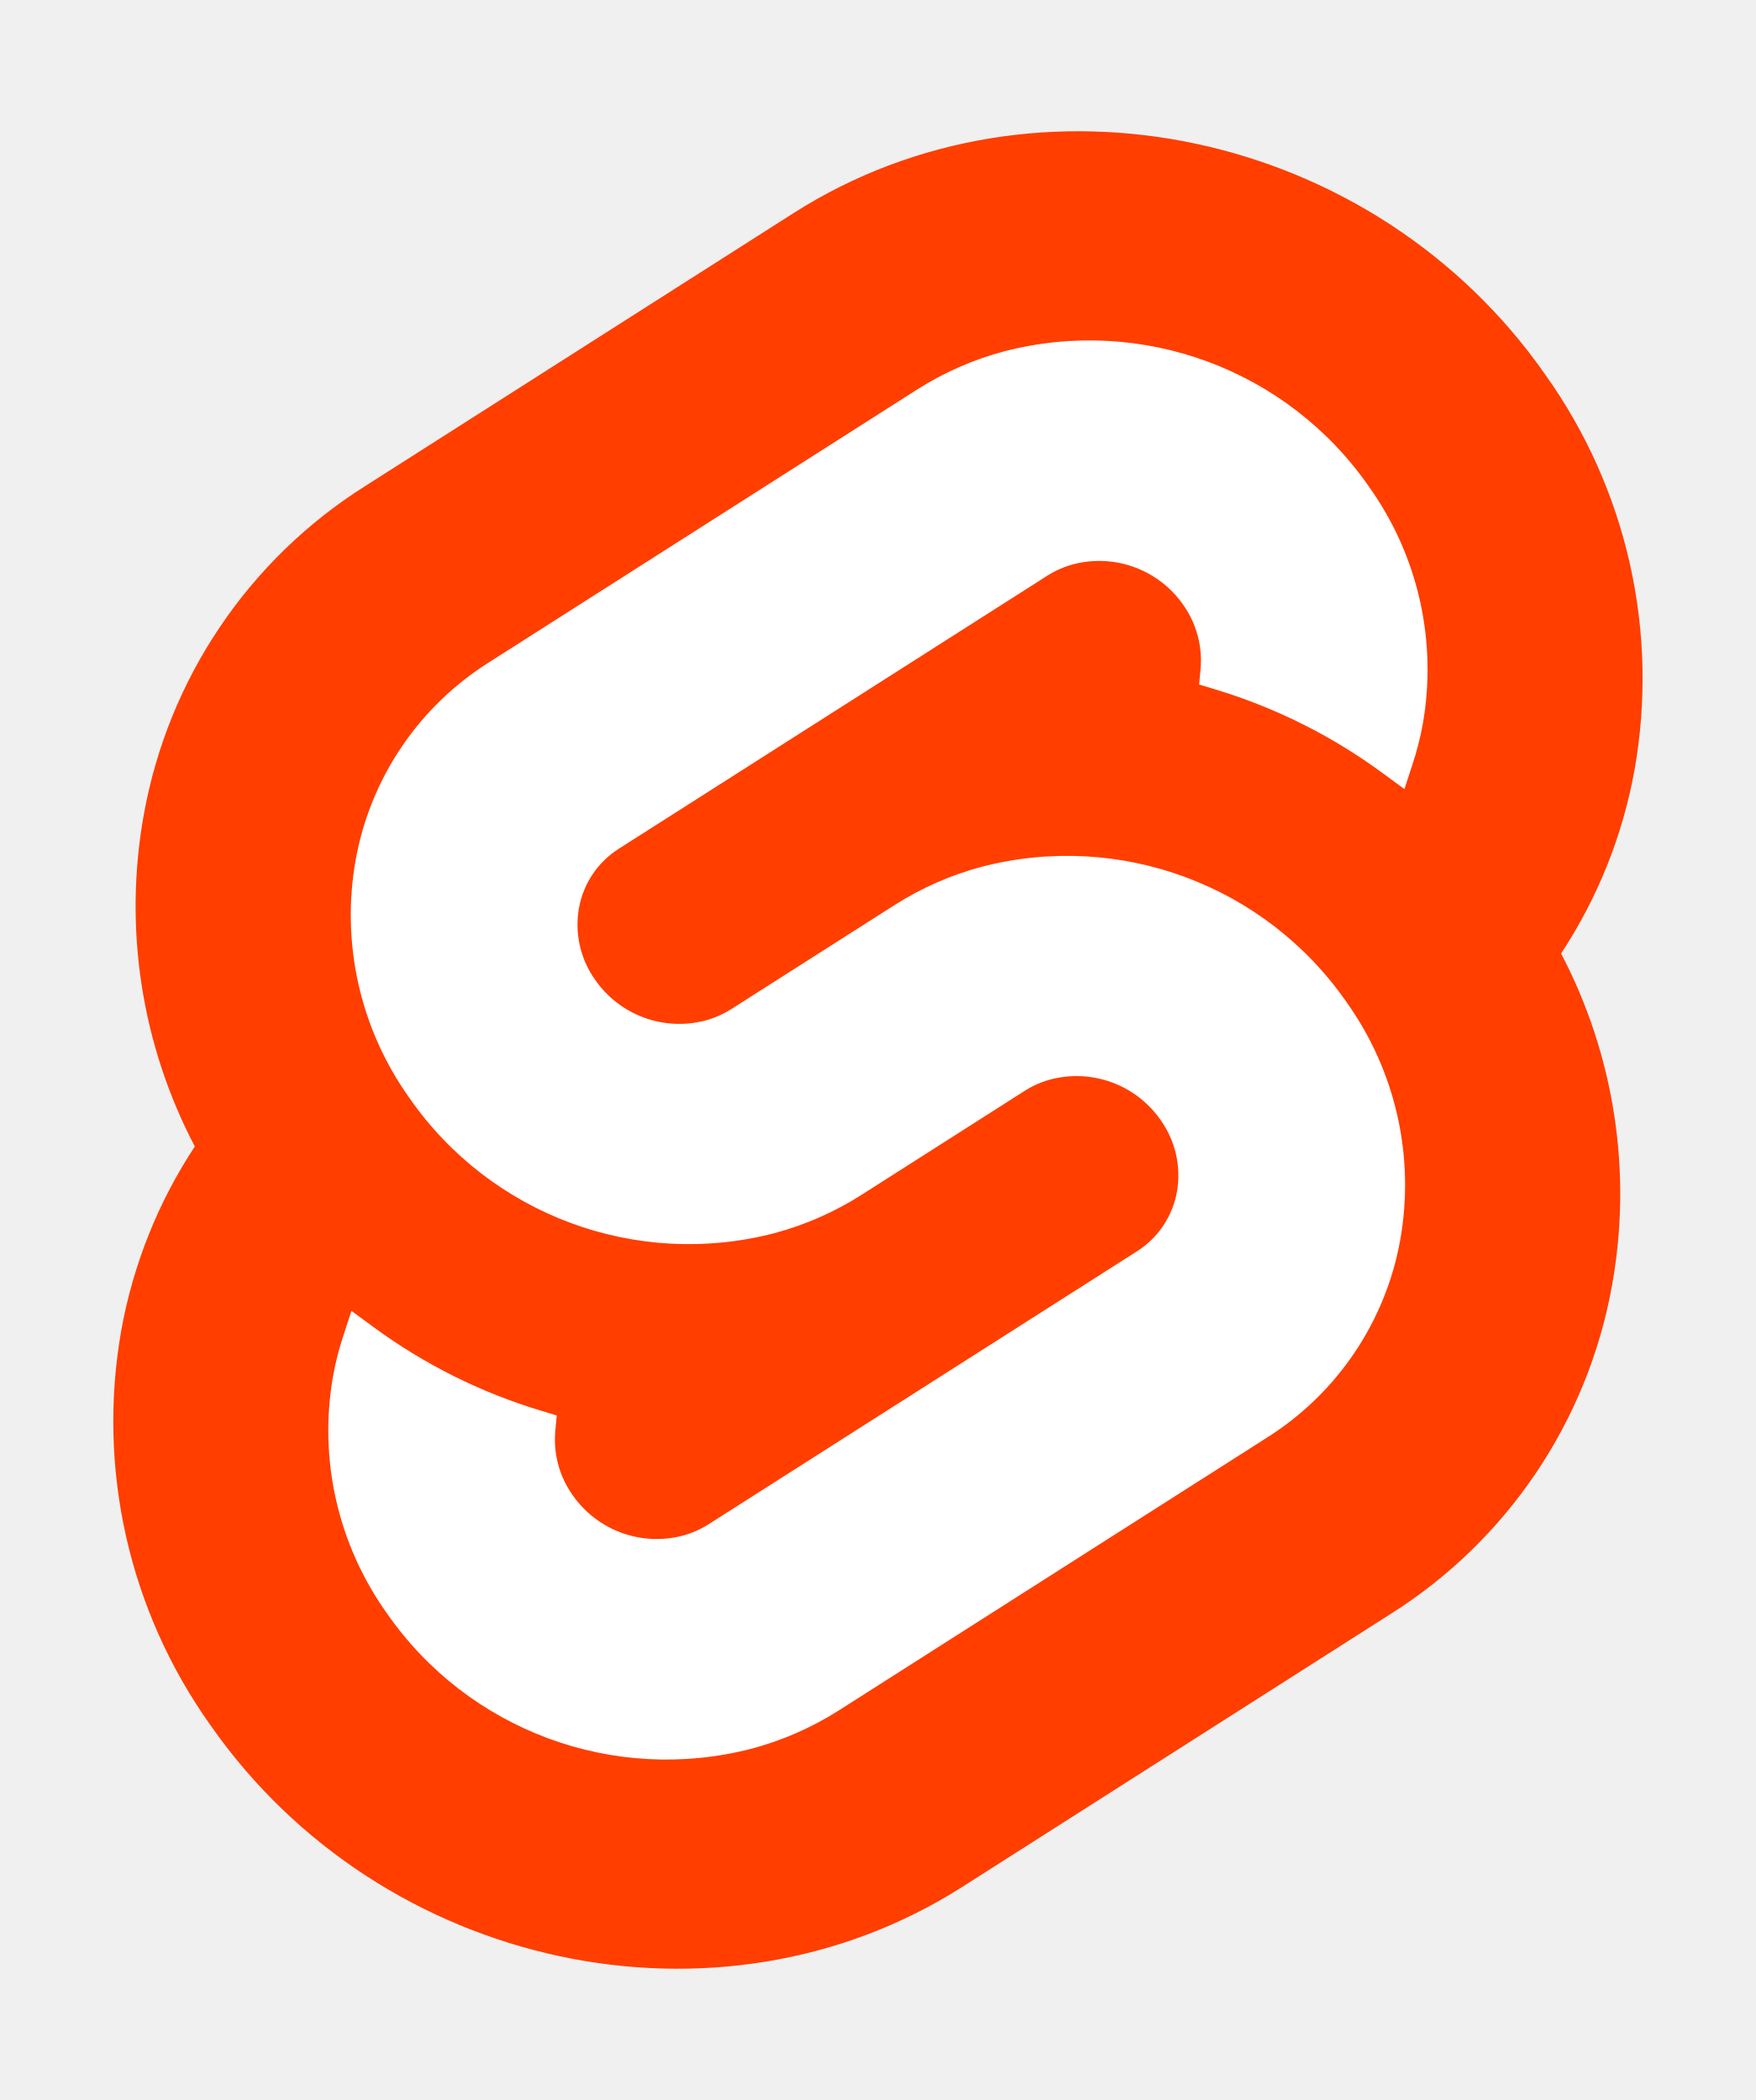
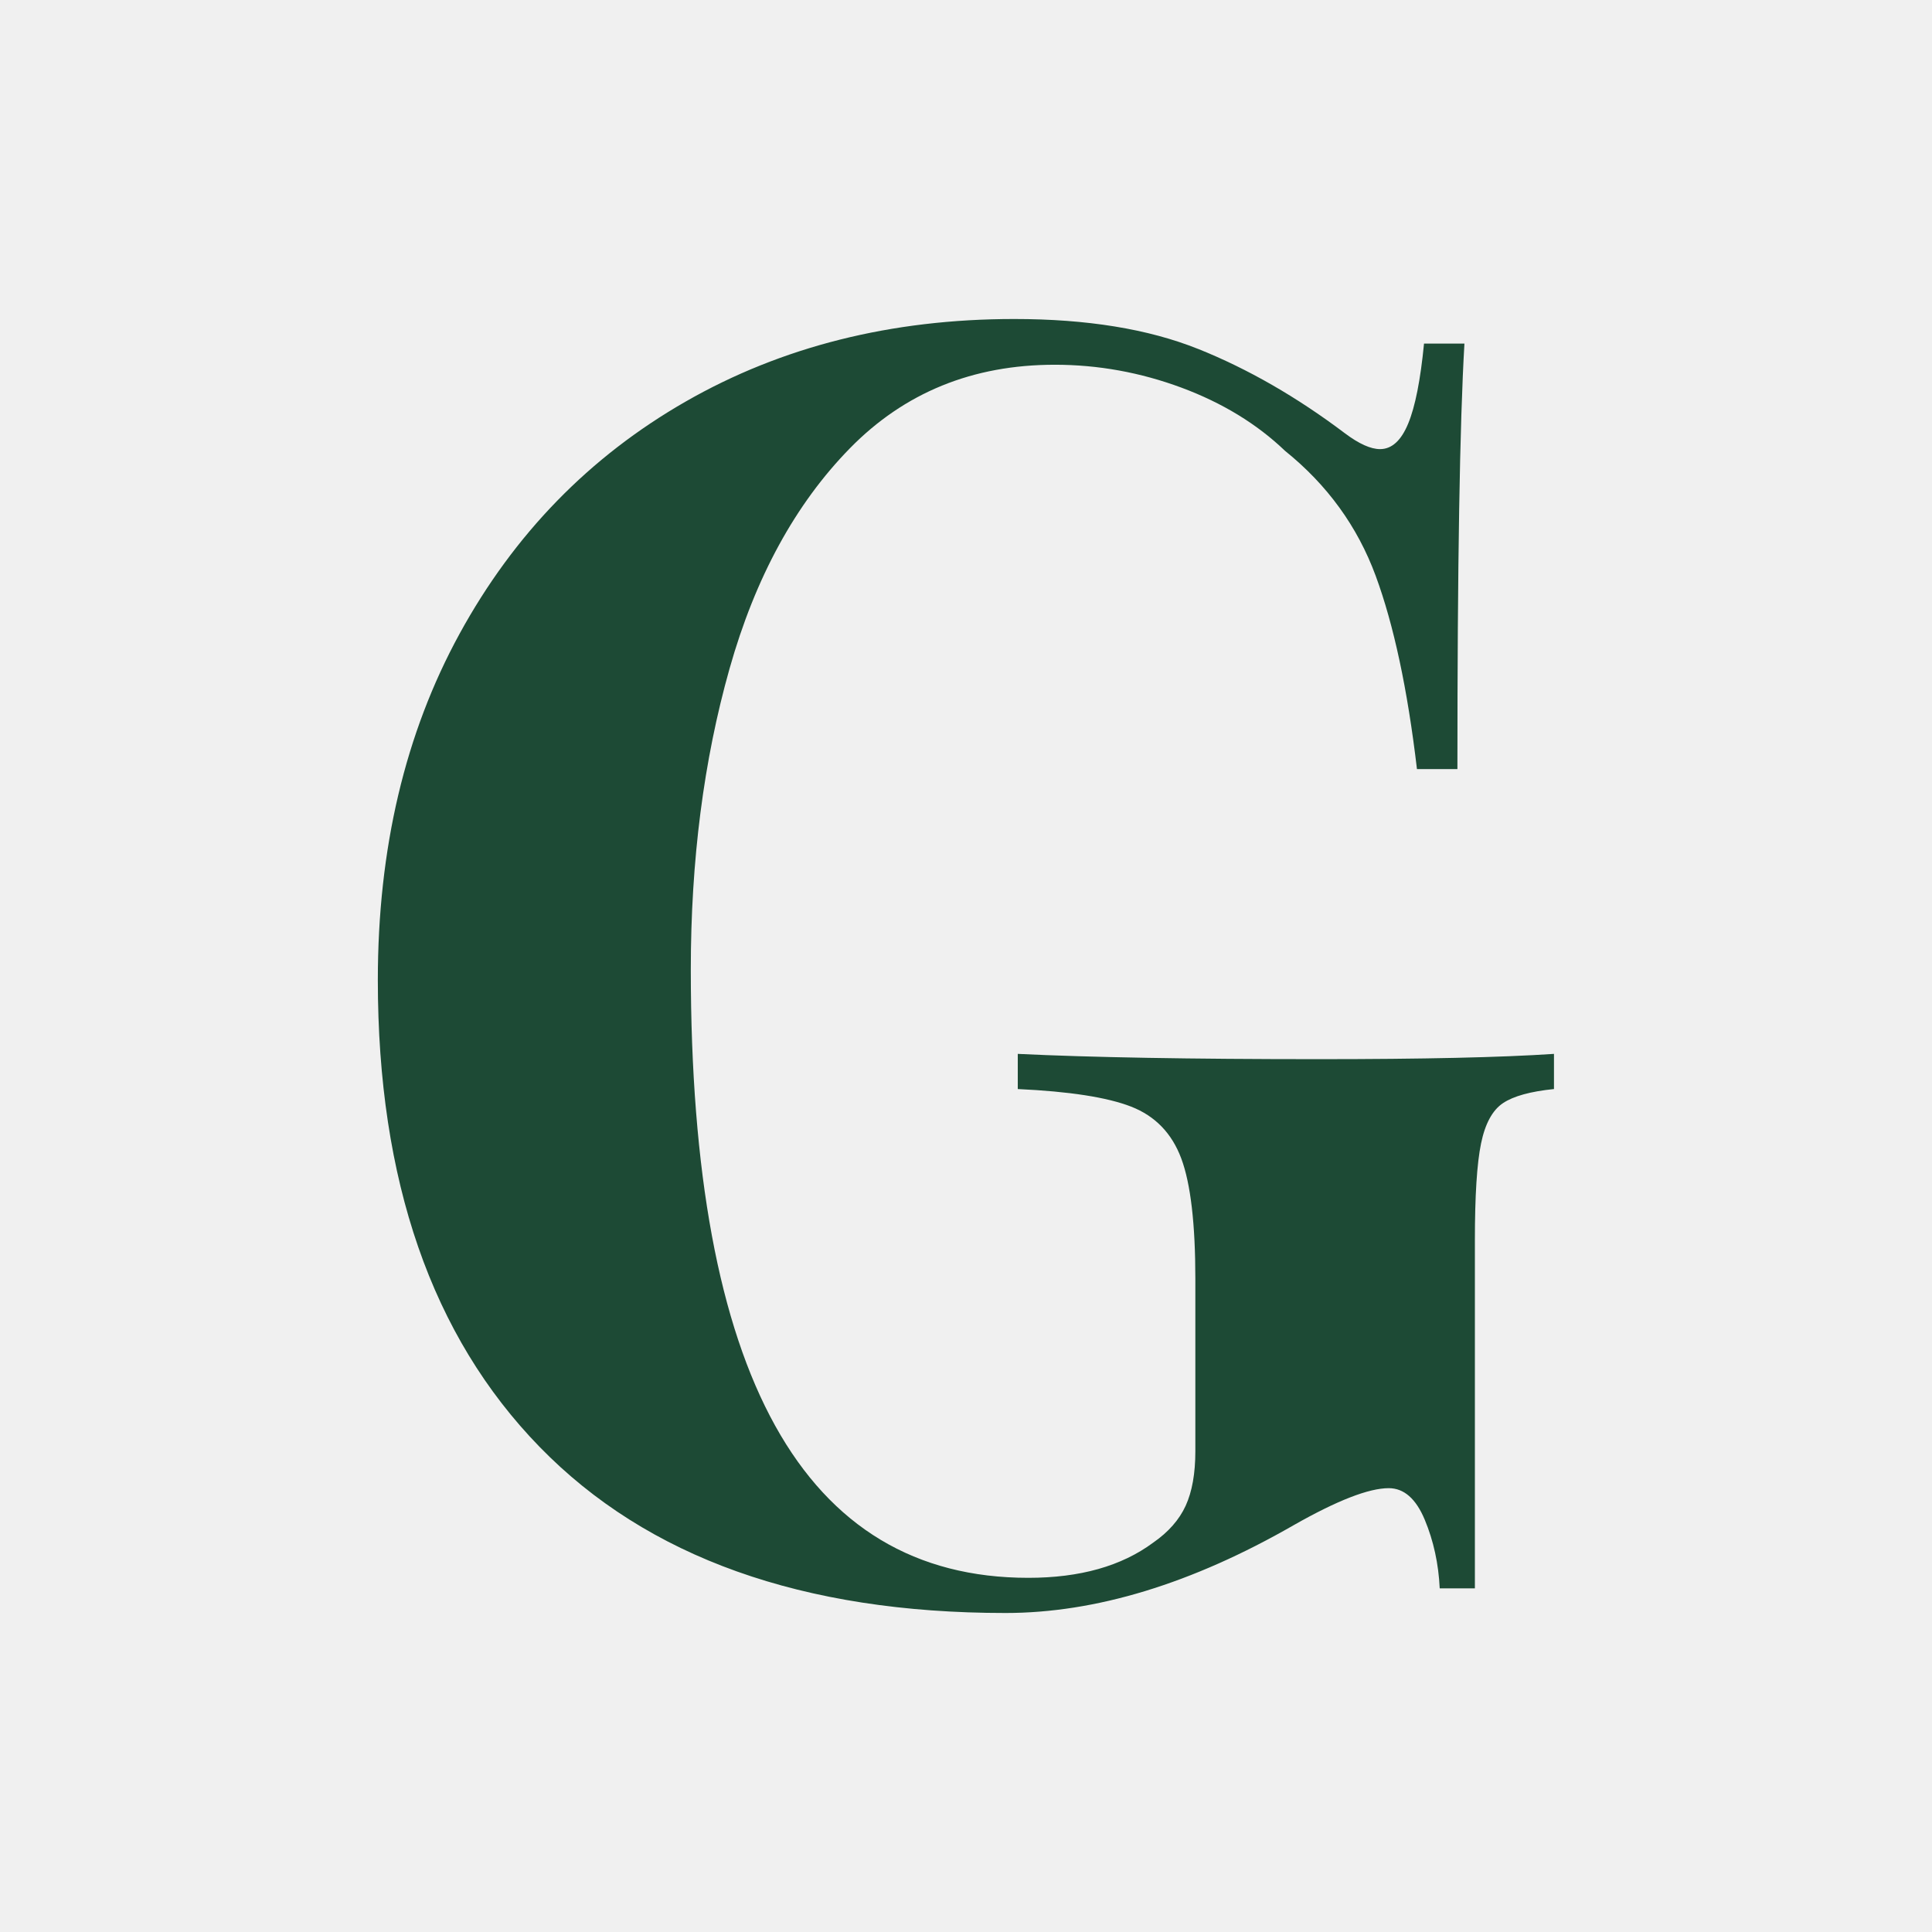
- <svg xmlns="http://www.w3.org/2000/svg" width="107" height="128" viewBox="0 0 107 128">
-   <path d="M94.157 22.819c-10.4-14.885-30.94-19.297-45.792-9.835L22.282 29.608A29.92 29.92 0 0 0 8.764 49.65a31.5 31.5 0 0 0 3.108 20.231 30 30 0 0 0-4.477 11.183 31.9 31.9 0 0 0 5.448 24.116c10.402 14.887 30.942 19.297 45.791 9.835l26.083-16.624A29.92 29.92 0 0 0 98.235 78.35a31.53 31.53 0 0 0-3.105-20.232 30 30 0 0 0 4.474-11.182 31.88 31.88 0 0 0-5.447-24.116" style="fill:#ff3e00" />
-   <path d="M45.817 106.582a20.72 20.72 0 0 1-22.237-8.243 19.17 19.17 0 0 1-3.277-14.503 18 18 0 0 1 .624-2.435l.49-1.498 1.337.981a33.6 33.6 0 0 0 10.203 5.098l.97.294-.09.968a5.85 5.85 0 0 0 1.052 3.878 6.24 6.24 0 0 0 6.695 2.485 5.8 5.8 0 0 0 1.603-.704L69.27 76.28a5.43 5.43 0 0 0 2.45-3.631 5.8 5.8 0 0 0-.987-4.371 6.24 6.24 0 0 0-6.698-2.487 5.7 5.7 0 0 0-1.6.704l-9.953 6.345a19 19 0 0 1-5.296 2.326 20.72 20.72 0 0 1-22.237-8.243 19.17 19.17 0 0 1-3.277-14.502 17.99 17.99 0 0 1 8.13-12.052l26.081-16.623a19 19 0 0 1 5.3-2.329 20.72 20.72 0 0 1 22.237 8.243 19.17 19.17 0 0 1 3.277 14.503 18 18 0 0 1-.624 2.435l-.49 1.498-1.337-.98a33.6 33.6 0 0 0-10.203-5.1l-.97-.294.09-.968a5.86 5.86 0 0 0-1.052-3.878 6.24 6.24 0 0 0-6.696-2.485 5.8 5.8 0 0 0-1.602.704L37.73 51.72a5.42 5.42 0 0 0-2.449 3.63 5.79 5.79 0 0 0 .986 4.372 6.24 6.24 0 0 0 6.698 2.486 5.8 5.8 0 0 0 1.602-.704l9.952-6.342a19 19 0 0 1 5.295-2.328 20.72 20.72 0 0 1 22.237 8.242 19.17 19.17 0 0 1 3.277 14.503 18 18 0 0 1-8.13 12.053l-26.081 16.622a19 19 0 0 1-5.3 2.328" style="fill:#fff" />
+ <svg xmlns="http://www.w3.org/2000/svg" id="Layer_1" data-name="Layer 1" viewBox="0 0 512 512">
+   <defs>
+     <style>
+       .cls-1 {
+         fill: #1d4a35;
+       }
+     </style>
+   </defs>
+   <path class="cls-1" d="M317.5,92.46c13.2,5.29,26.16,12.74,38.91,22.36,3.73,2.8,6.83,4.2,9.32,4.2,3.1,0,5.59-2.25,7.45-6.76,1.87-4.5,3.26-11.57,4.2-21.2h10.71c-1.24,21.13-1.86,58.71-1.86,112.76h-10.72c-2.49-21.12-6.14-38.21-10.95-51.25-4.82-13.05-12.81-24.07-24-33.08-7.45-7.14-16.62-12.73-27.49-16.77-10.88-4.03-22.06-6.06-33.55-6.06-21.75,0-39.83,7.38-54.28,22.13-14.45,14.76-25.09,34.25-31.92,58.47-6.84,24.23-10.25,50.79-10.25,79.67,0,107.48,29.82,161.21,89.45,161.21,13.67,0,24.69-3.1,33.08-9.32,4.03-2.79,6.91-6.06,8.62-9.79,1.7-3.73,2.56-8.54,2.56-14.44v-45.66c0-14.59-1.24-25.23-3.73-31.92-2.49-6.67-6.91-11.25-13.28-13.74-6.37-2.48-16.39-4.03-30.05-4.66v-9.32c19.25.93,45.82,1.4,79.67,1.4,27.64,0,48.46-.46,62.43-1.4v9.32c-6.22.63-10.71,1.86-13.51,3.73-2.79,1.86-4.74,5.44-5.82,10.71-1.09,5.29-1.63,13.83-1.63,25.63v92.25h-9.32c-.31-6.52-1.63-12.58-3.96-18.17-2.33-5.59-5.52-8.38-9.55-8.38-5.28,0-13.67,3.26-25.16,9.79-27.03,15.53-52.5,23.29-76.41,23.29-53.74,0-94.9-14.68-123.47-44.03-28.58-29.35-42.86-70.59-42.86-123.7,0-34.79,7.22-65.39,21.67-91.79,14.45-26.4,34.4-46.9,59.87-61.5,25.47-14.6,54.51-21.9,87.12-21.9,19.26,0,35.49,2.64,48.69,7.92Z" />
</svg>
